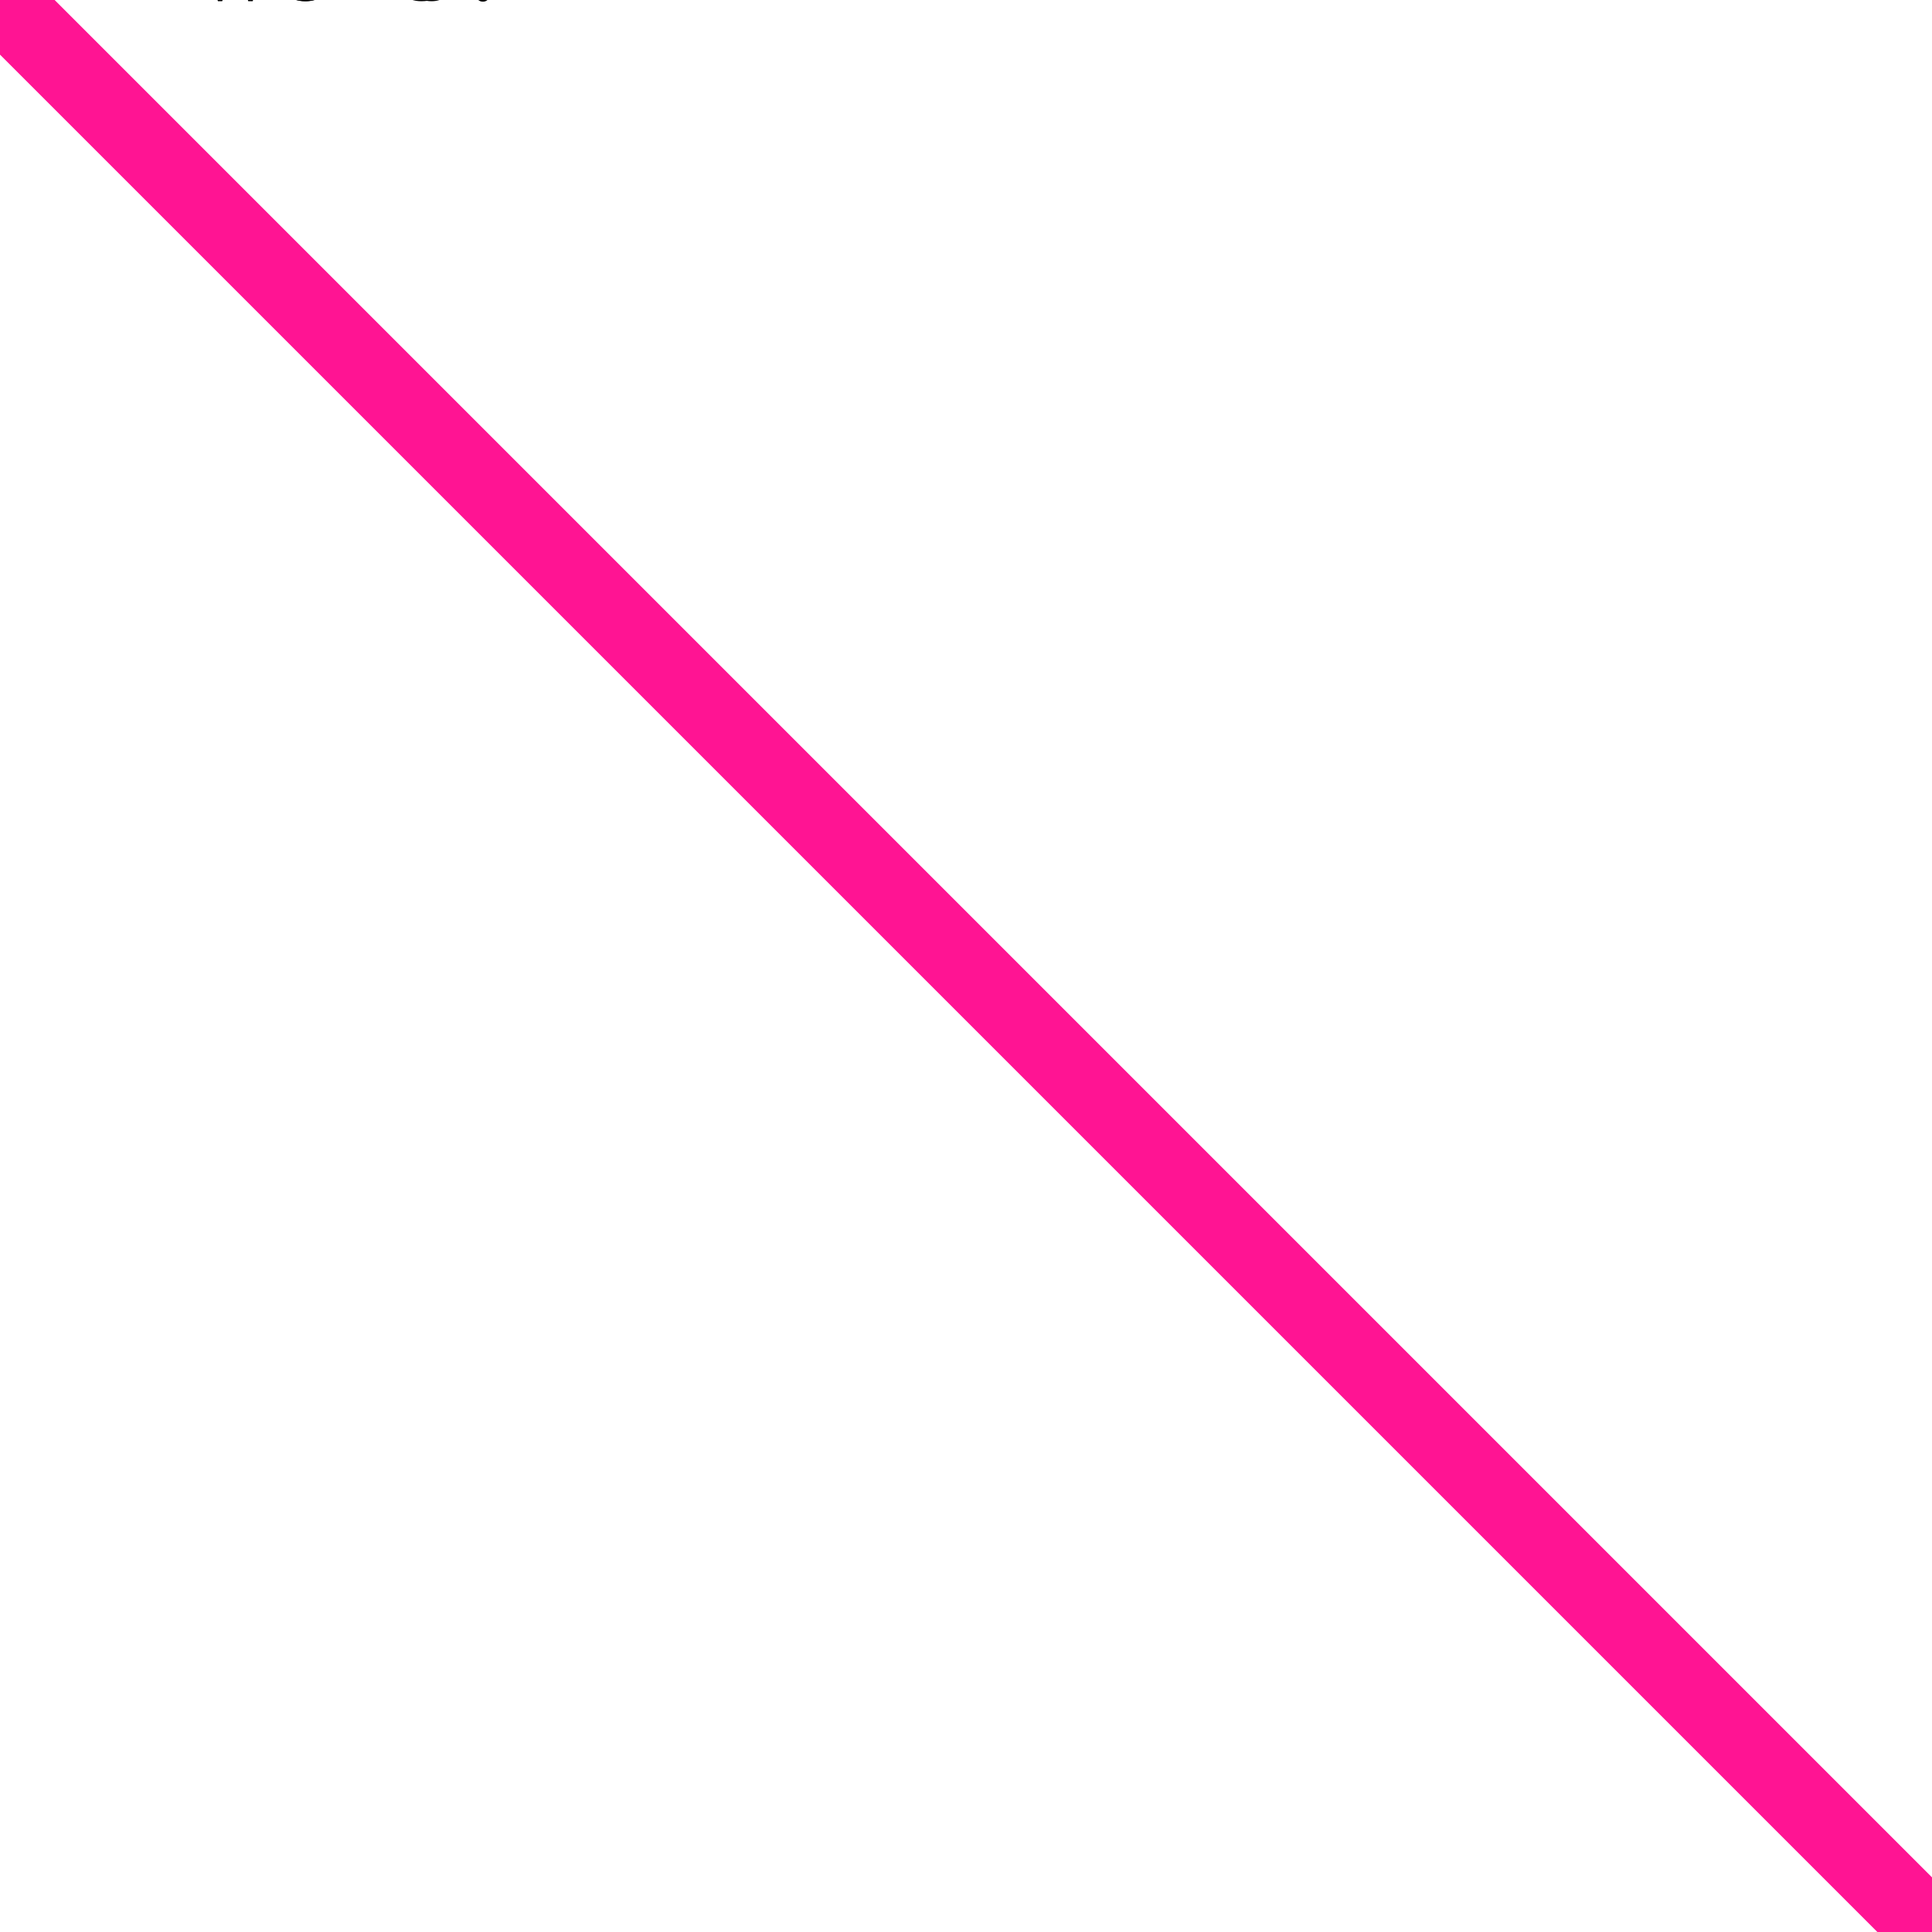
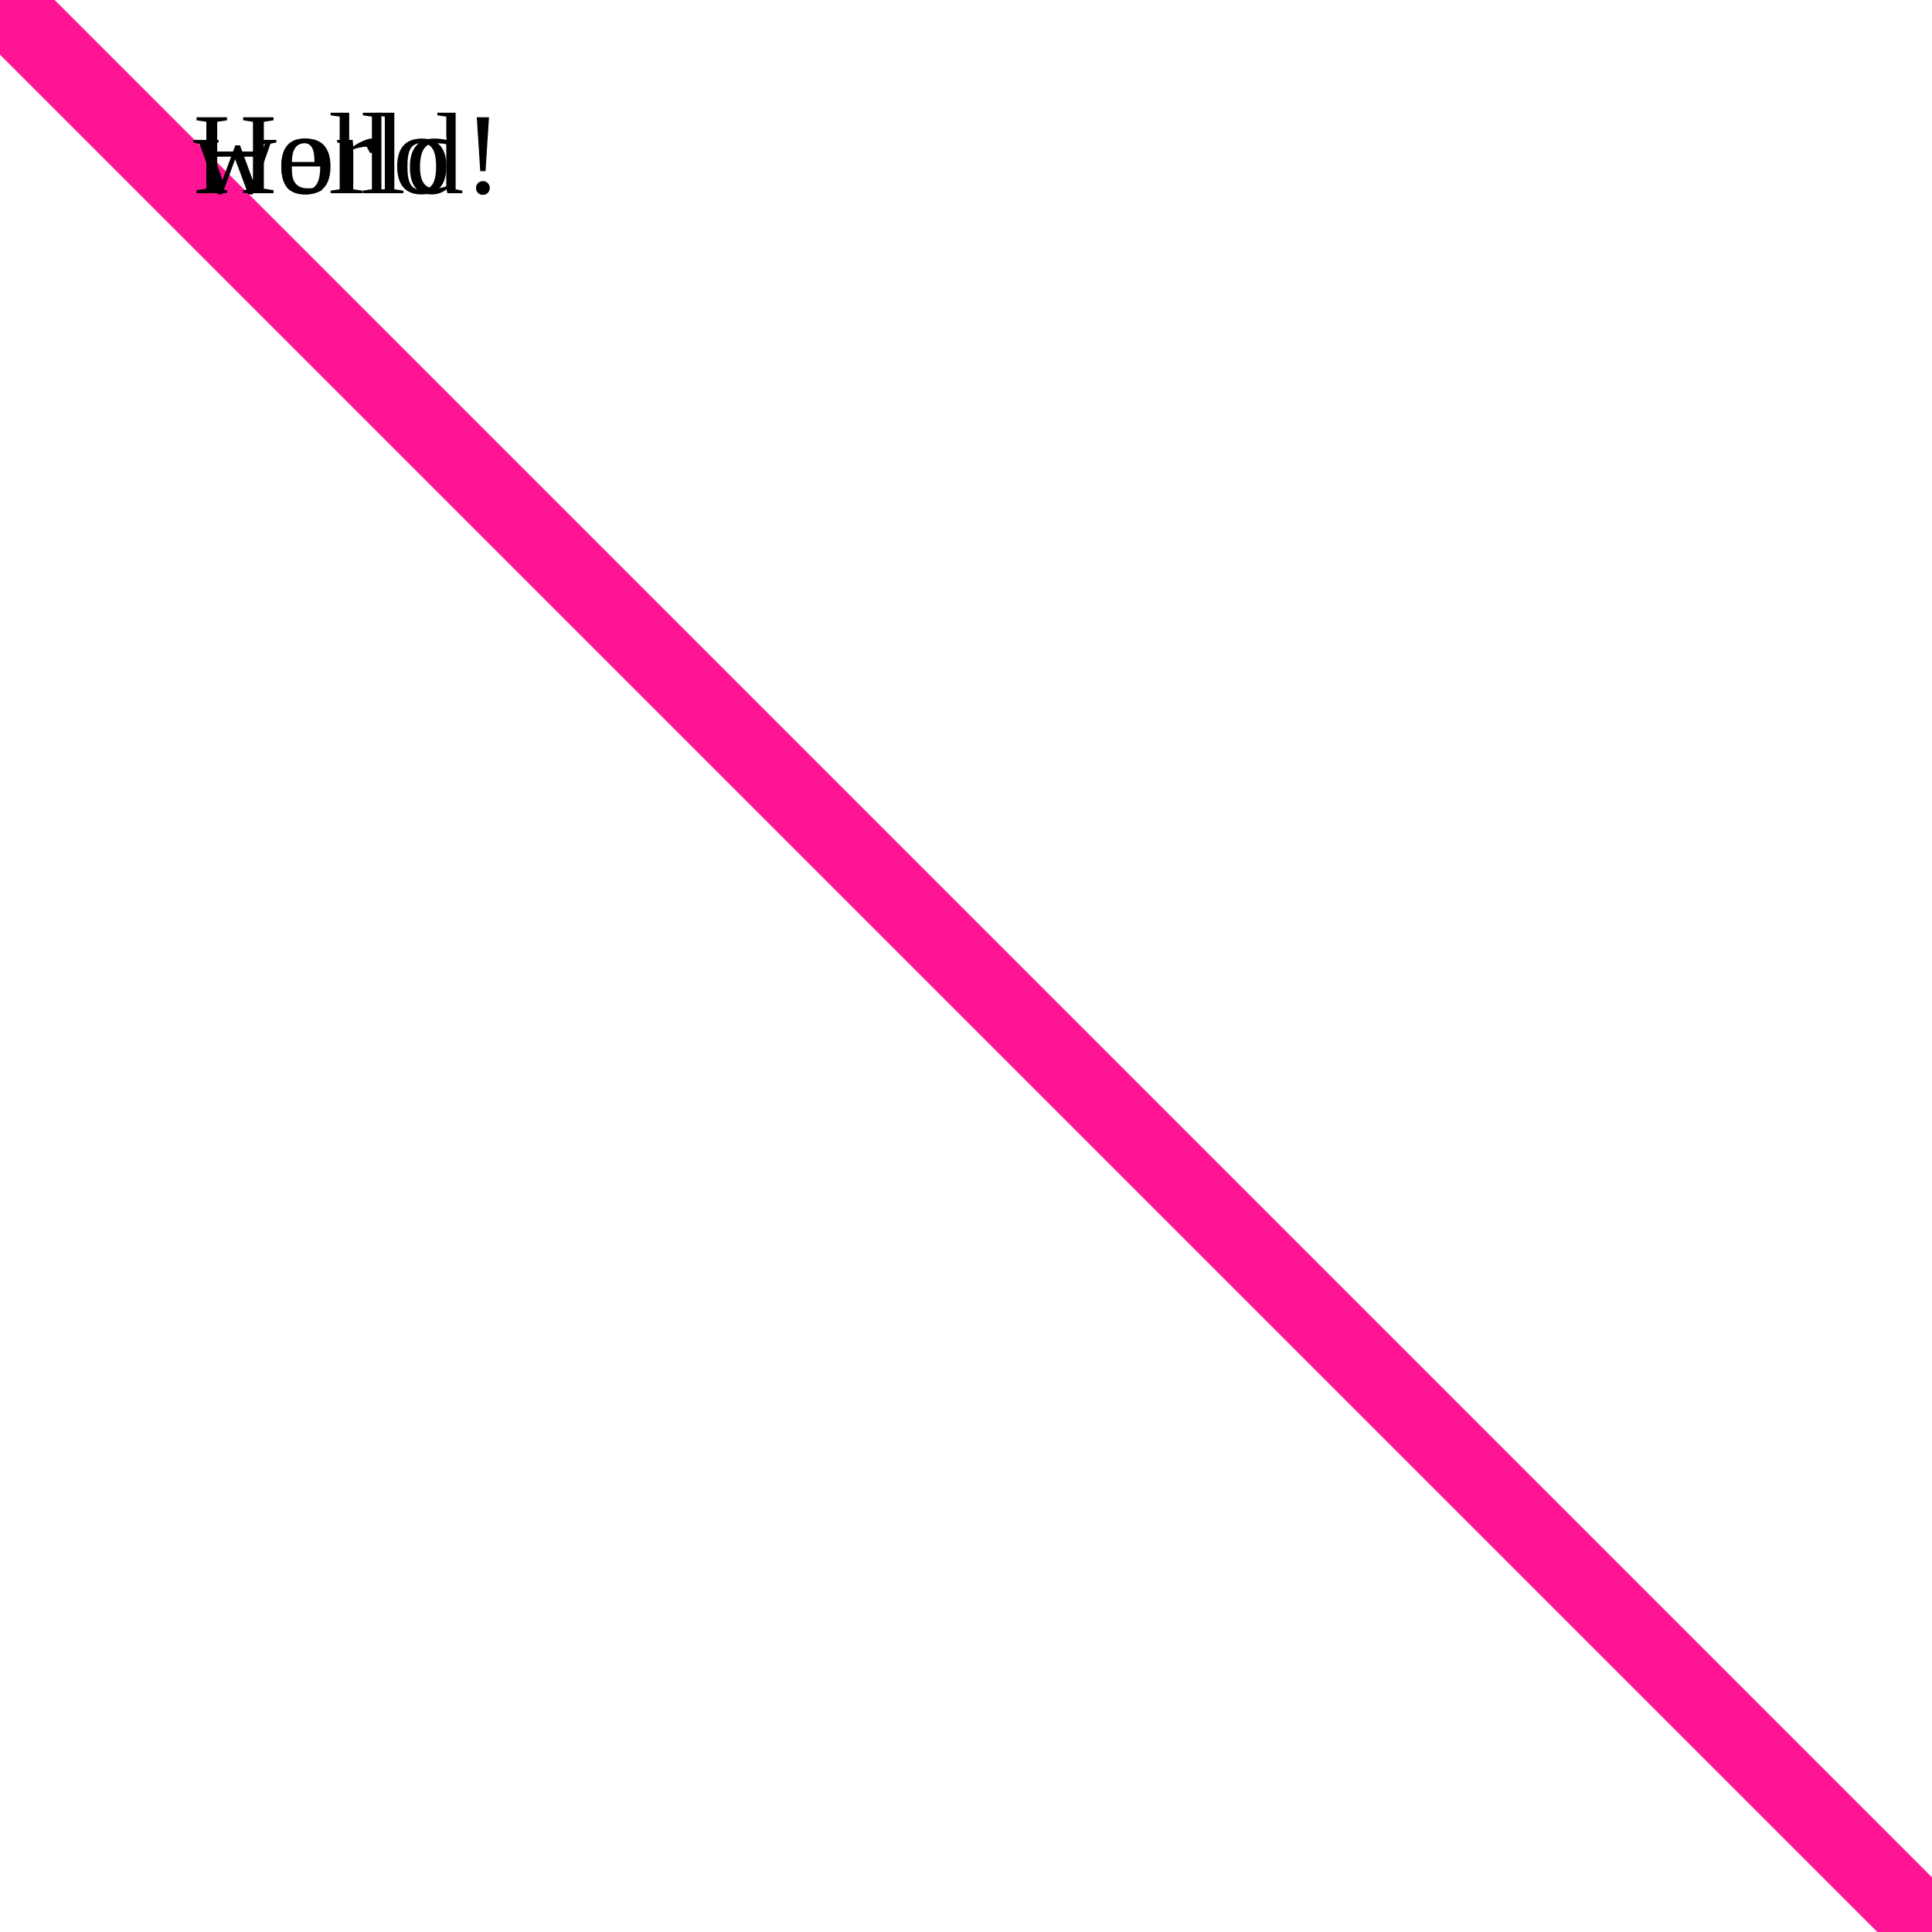
<svg xmlns="http://www.w3.org/2000/svg" width="200" height="200">
  <line x1="0" y1="0" x2="200" y2="200" stroke="deeppink" stroke-width="8" />
-   <text x="20" y="0">Hello</text>
-   <text x="20" y="20}">world!</text>
+   <text x="20" y="20">Hello</text>
+   <text x="20" y="20">world!</text>
</svg>
